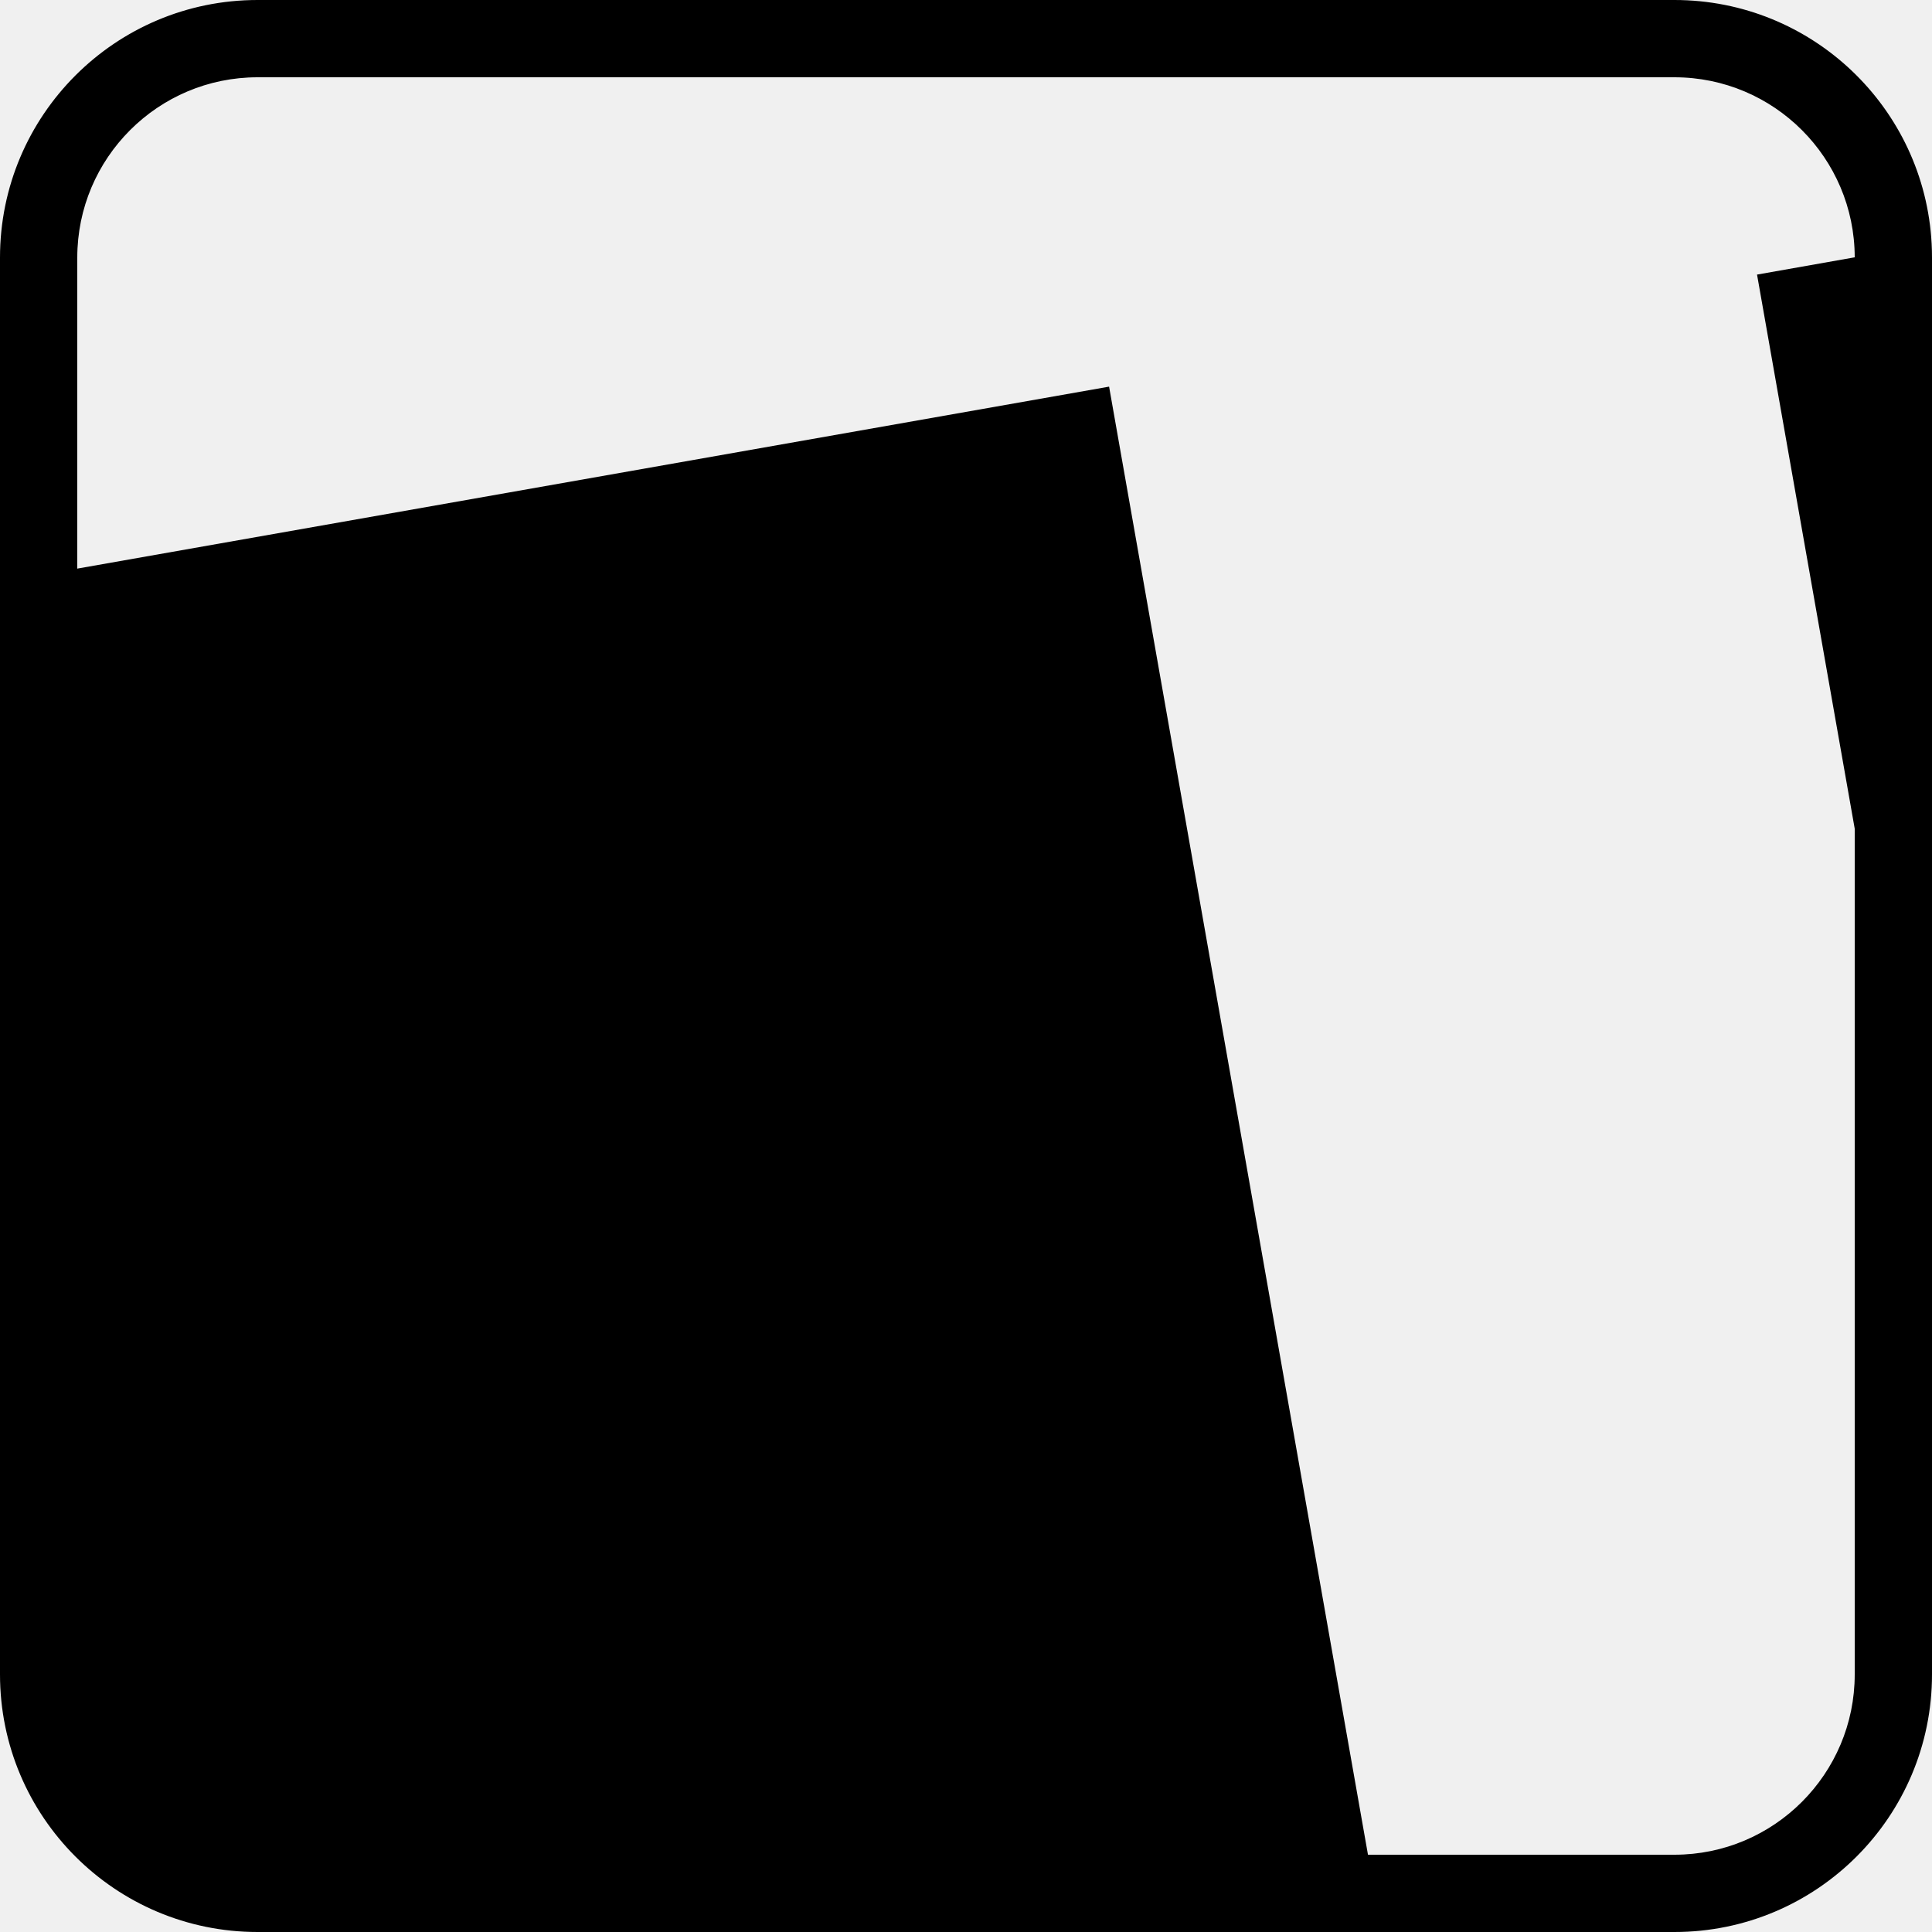
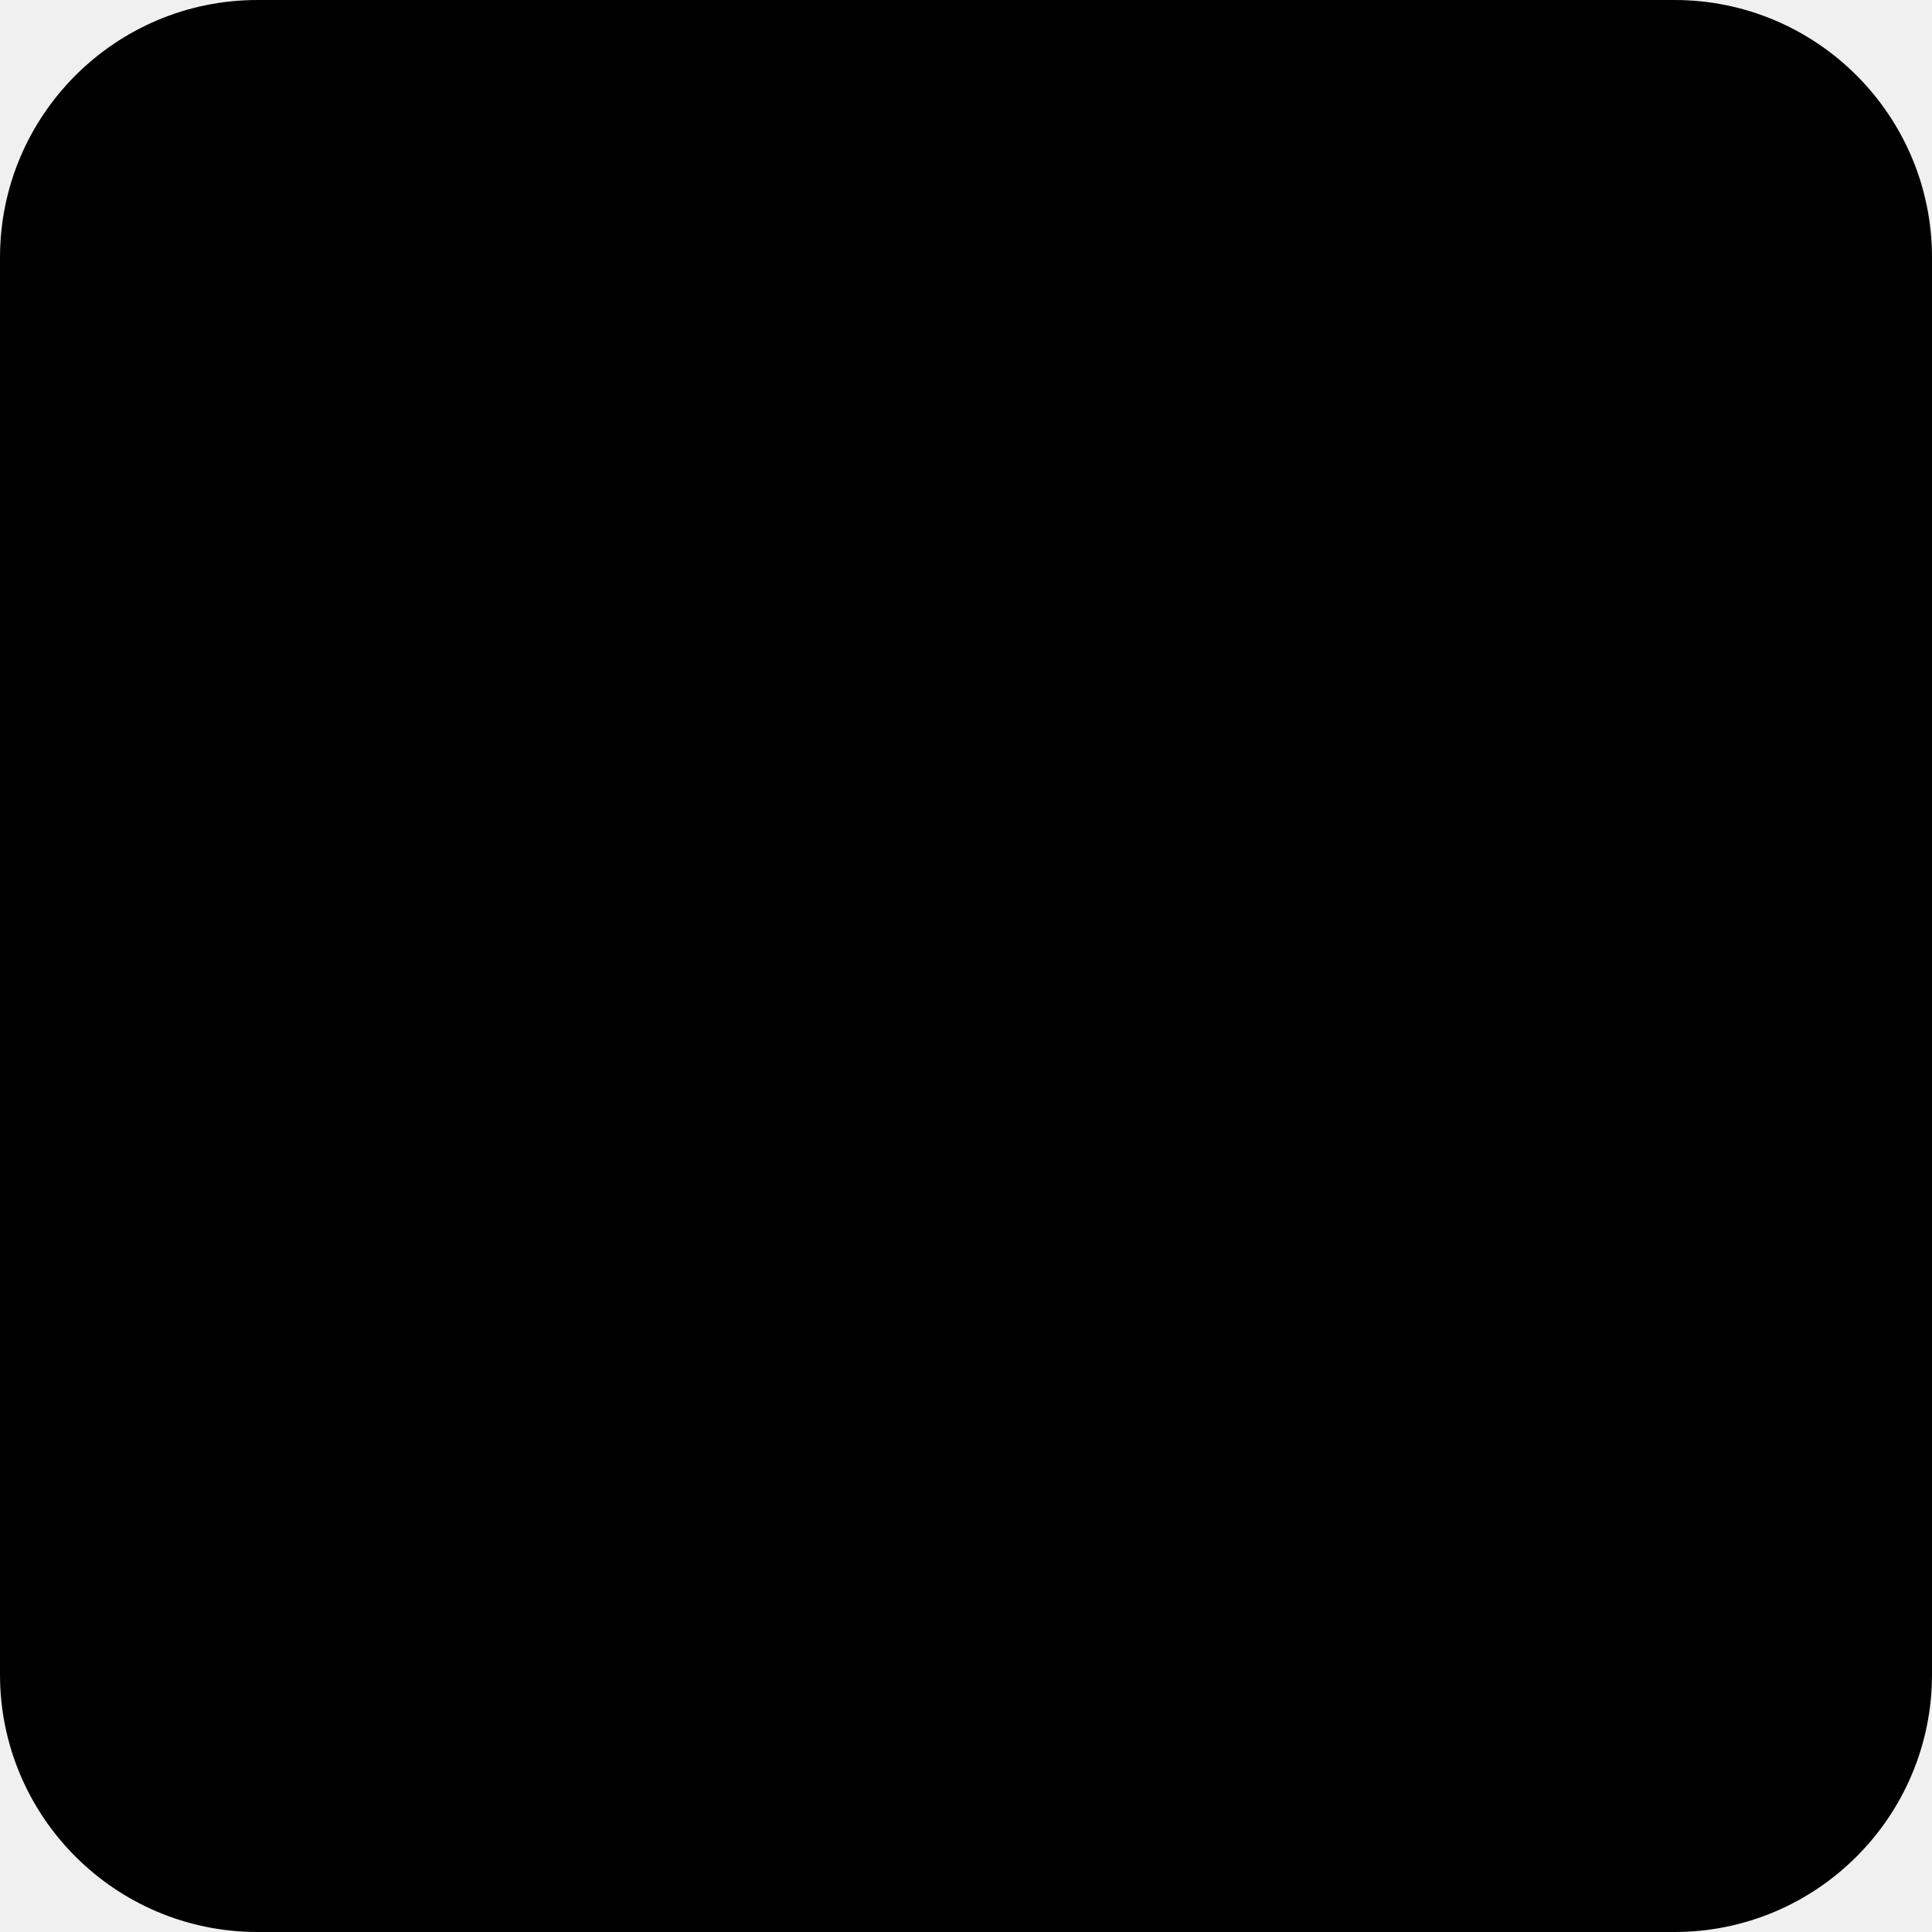
- <svg xmlns="http://www.w3.org/2000/svg" width="16" height="16" viewBox="0 0 16 16" fill="none">
-   <path fill-rule="evenodd" clip-rule="evenodd" d="M2.133 0.64L13.867 0.64C14.691 0.64 15.359 1.308 15.36 2.131L14.551 2.274L15.36 6.863V13.867C15.36 14.691 14.691 15.36 13.867 15.36H11.329L9.185 3.202L0.64 4.709V2.133C0.64 1.309 1.309 0.64 2.133 0.64ZM13.867 0C15.007 0 15.938 0.894 15.997 2.019C15.999 2.057 16 2.095 16 2.133V10.493V13.867C16 15.045 15.045 16 13.867 16H11.441H2.133C0.955 16 0 15.045 0 13.867L0 4.821L0 2.133C0 0.955 0.955 0 2.133 0L13.867 0Z" />
-   <style>
-     path {
-       fill: black;
-     }
-     @media (prefers-color-scheme: dark) {
-       path {
-         fill: white;
-       }
-     }
- </style>
+ <svg xmlns="http://www.w3.org/2000/svg" width="16" height="16" fill="none">
+   <path clip-rule="evenodd" d="M2.133.64h11.734c.824 0 1.492.668 1.493 1.491l-.81.143.81 4.59v7.003c0 .824-.669 1.493-1.493 1.493h-2.539L9.186 3.202.64 4.709V2.133C.64 1.31 1.309.64 2.133.64zM13.867 0A2.133 2.133 0 0 1 16 2.133v11.734A2.133 2.133 0 0 1 13.867 16H2.133A2.133 2.133 0 0 1 0 13.867V2.133C0 .955.955 0 2.133 0h11.734z" style="fill:#000" />
+   <style>@media (prefers-color-scheme:dark){path{fill:#fff}}</style>
</svg>
